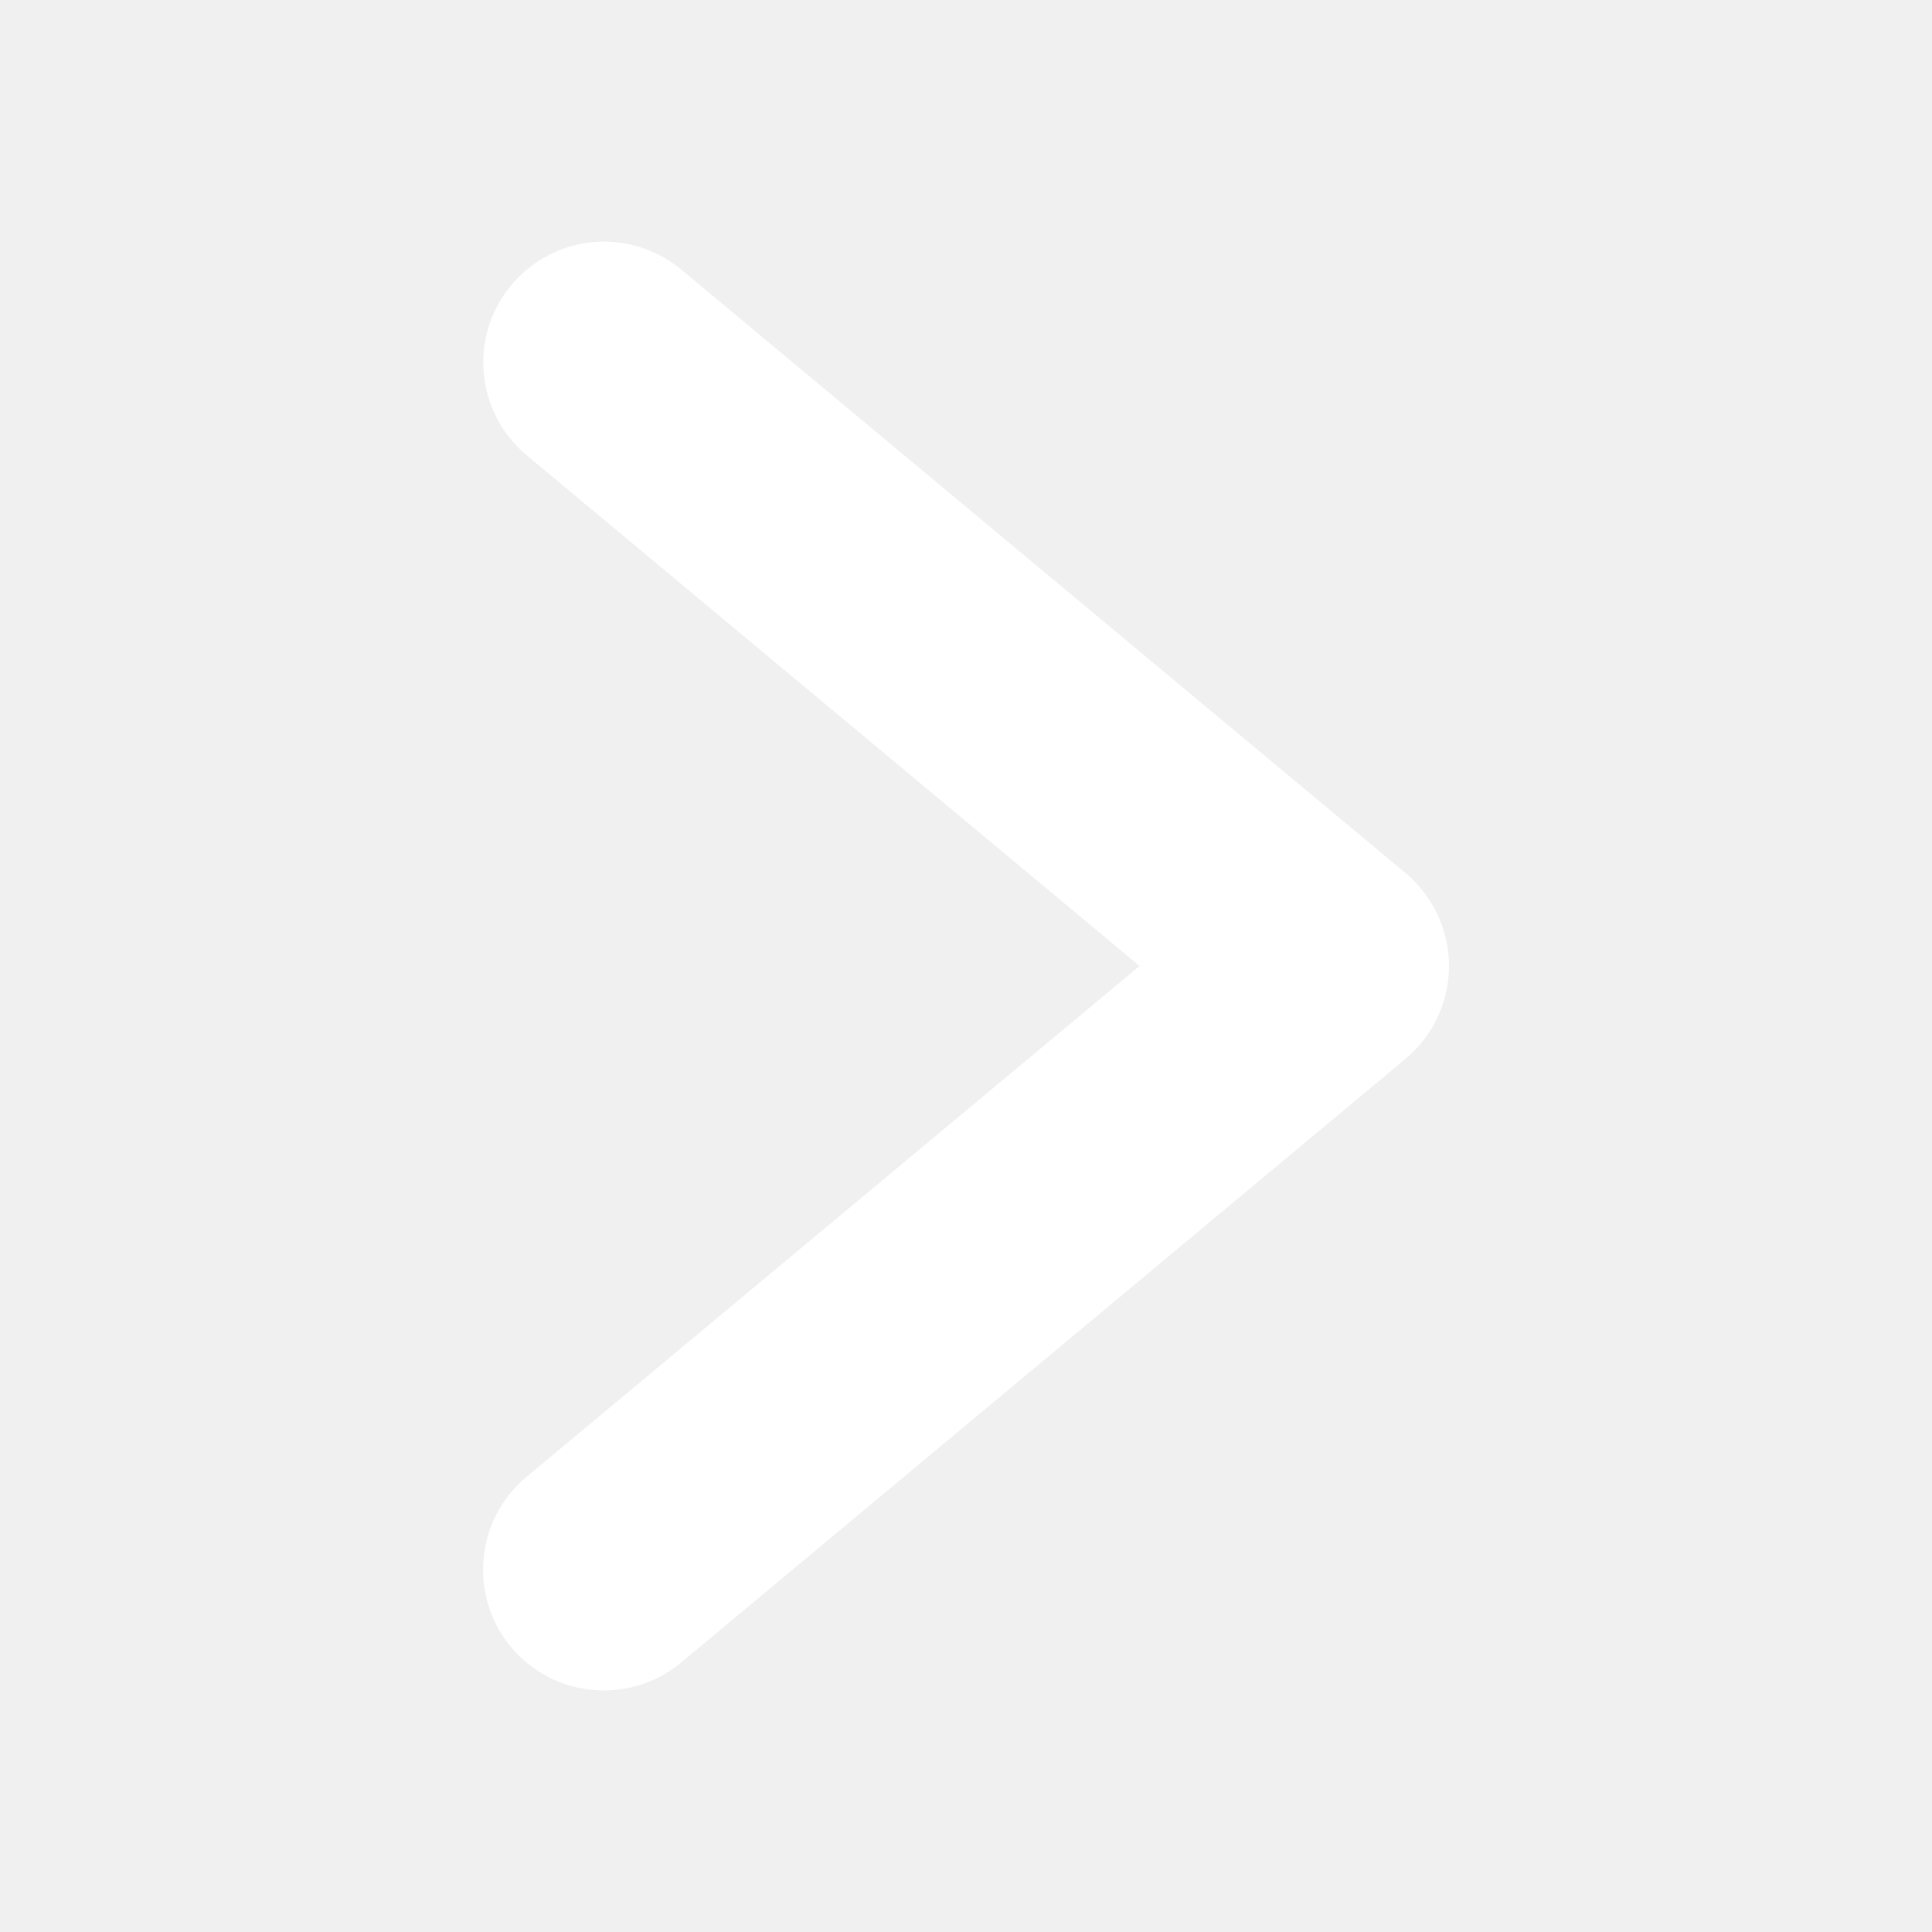
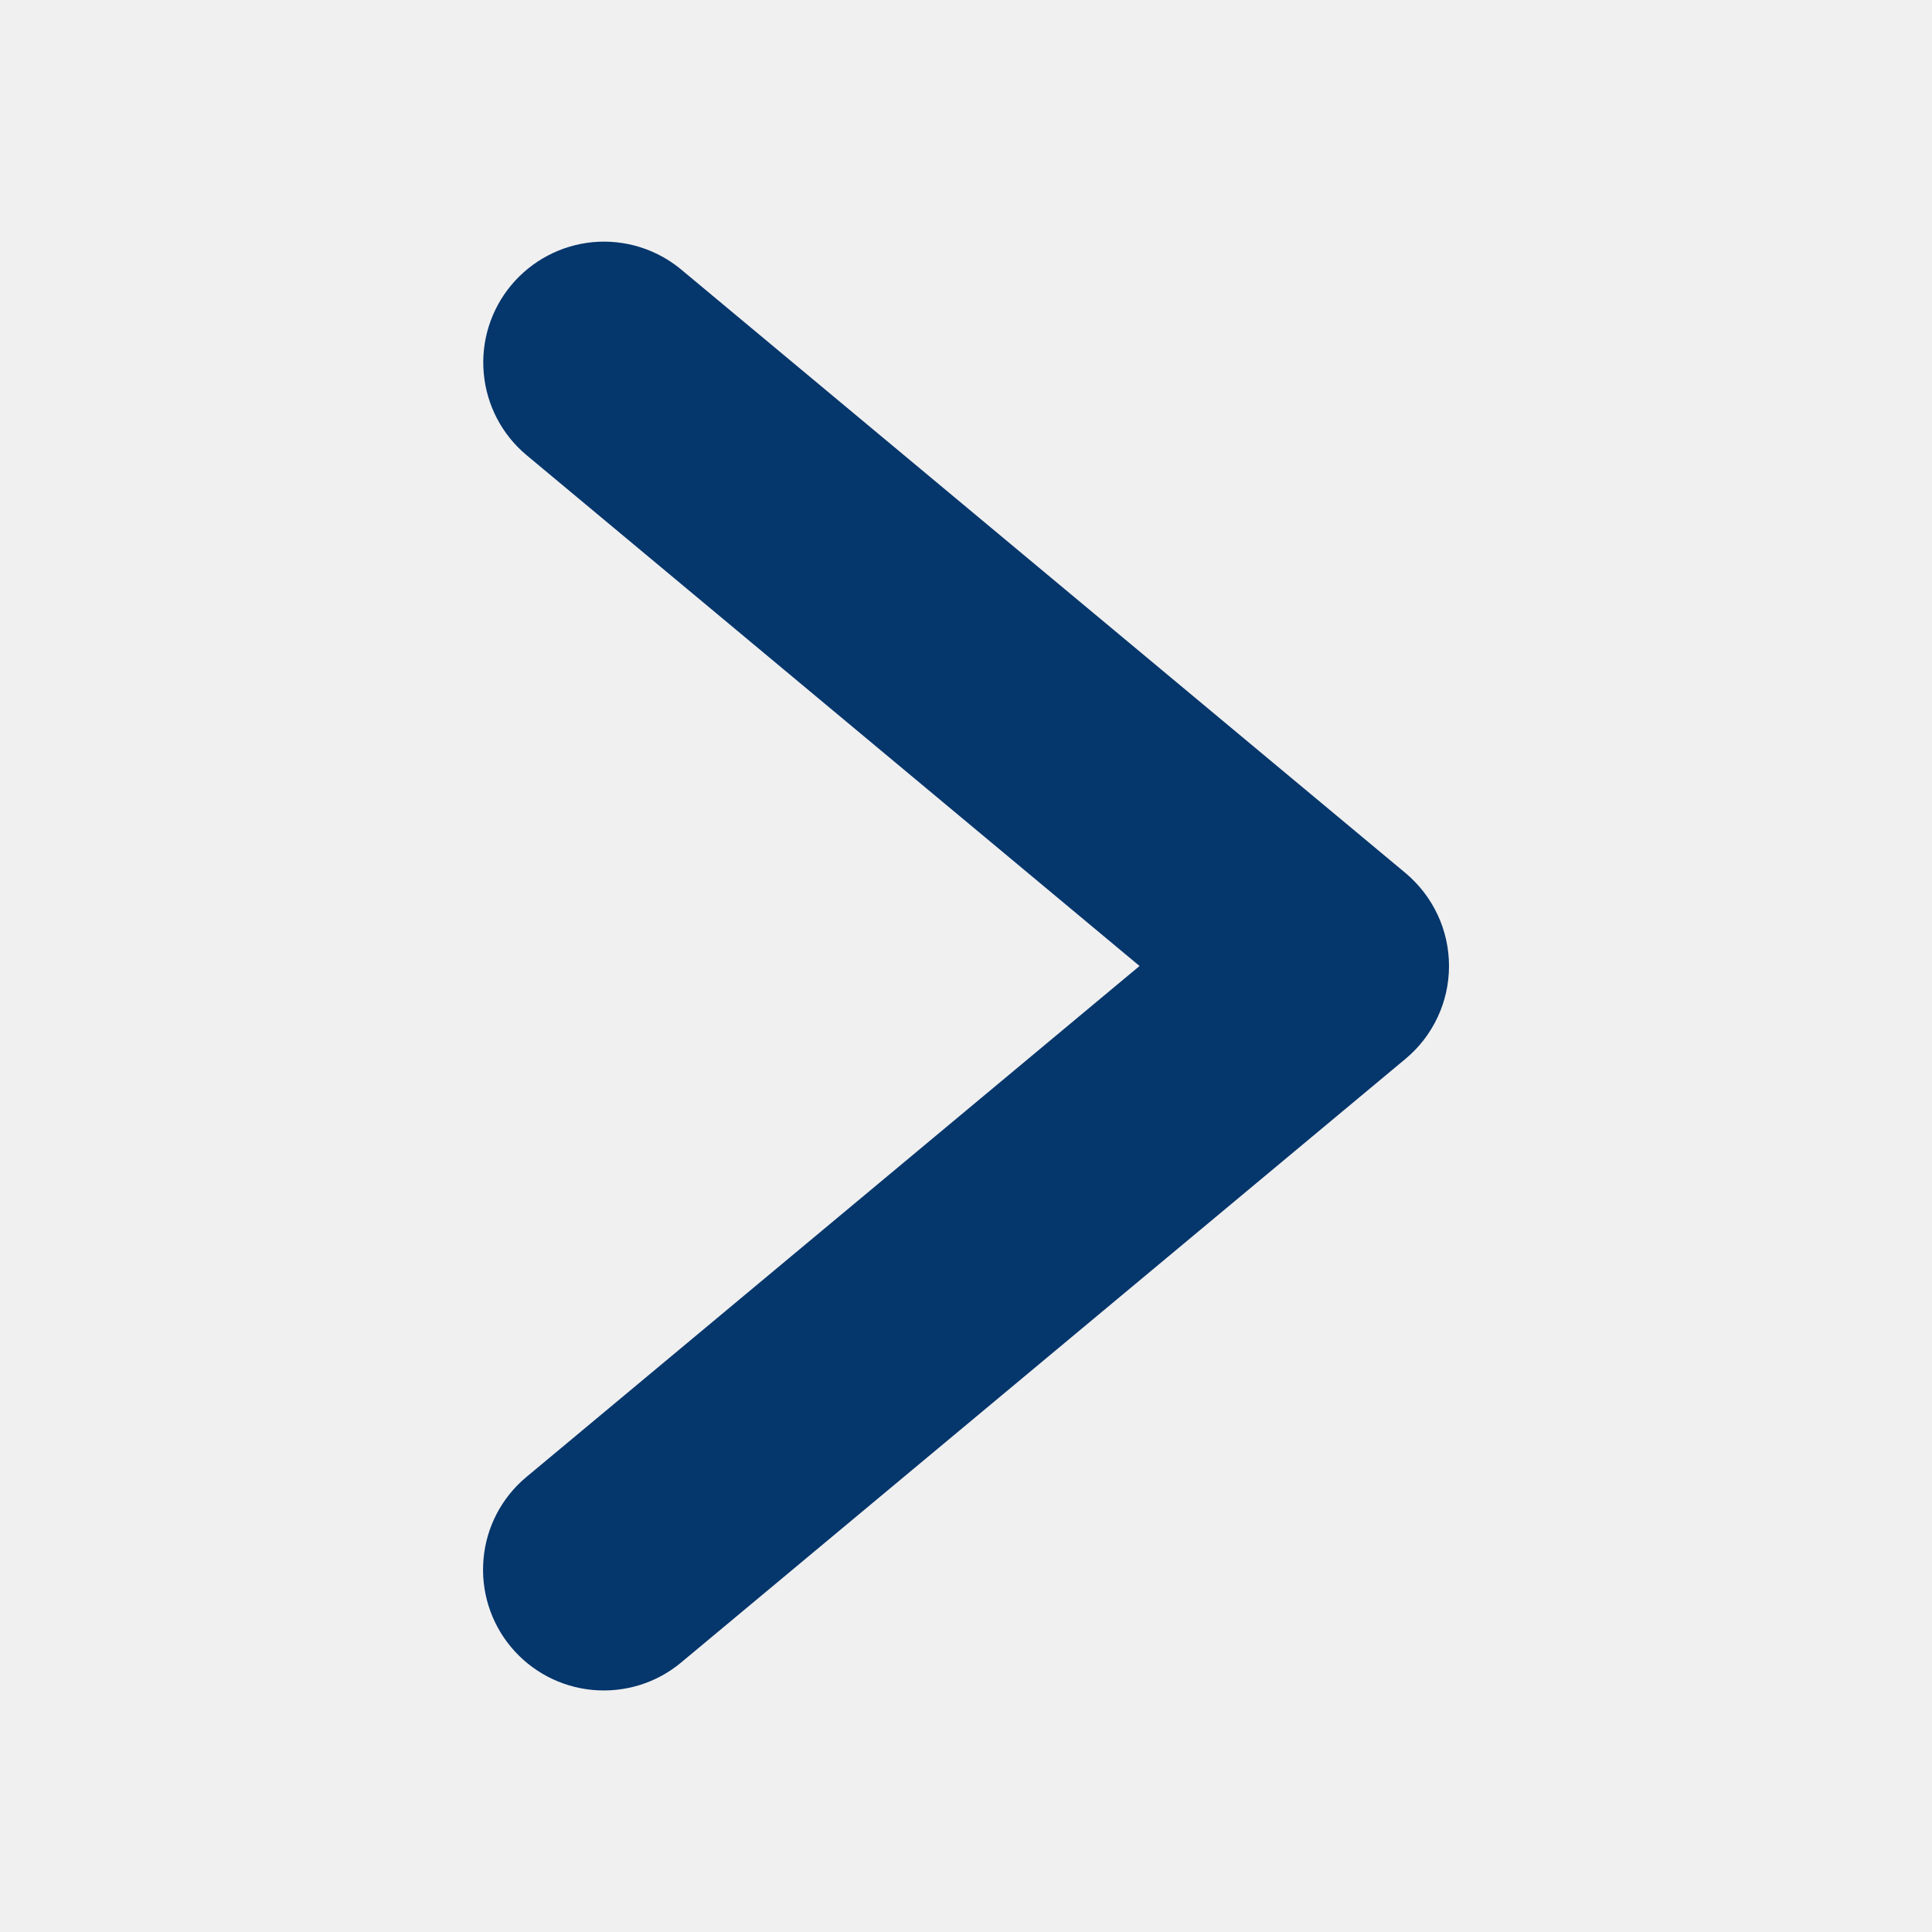
<svg xmlns="http://www.w3.org/2000/svg" width="18" height="18" viewBox="0 0 18 18" fill="none">
-   <path d="M13.096 8.135L6.345 2.51C6.116 2.32 5.821 2.229 5.524 2.256C5.227 2.284 4.954 2.428 4.763 2.657C4.573 2.885 4.48 3.18 4.507 3.477C4.533 3.774 4.676 4.048 4.904 4.239L10.617 9L4.904 13.761C4.675 13.952 4.531 14.226 4.505 14.523C4.478 14.82 4.57 15.116 4.761 15.345C4.952 15.574 5.226 15.718 5.523 15.745C5.82 15.772 6.116 15.681 6.345 15.49L13.096 9.864C13.222 9.759 13.324 9.627 13.394 9.477C13.464 9.328 13.5 9.165 13.5 9C13.5 8.835 13.464 8.672 13.394 8.523C13.324 8.373 13.222 8.241 13.096 8.135Z" fill="white" />
+   <path d="M13.096 8.135L6.345 2.51C6.116 2.32 5.821 2.229 5.524 2.256C5.227 2.284 4.954 2.428 4.763 2.657C4.573 2.885 4.48 3.18 4.507 3.477C4.533 3.774 4.676 4.048 4.904 4.239L10.617 9L4.904 13.761C4.675 13.952 4.531 14.226 4.505 14.523C4.478 14.82 4.57 15.116 4.761 15.345C4.952 15.574 5.226 15.718 5.523 15.745C5.82 15.772 6.116 15.681 6.345 15.49L13.096 9.864C13.222 9.759 13.324 9.627 13.394 9.477C13.464 9.328 13.5 9.165 13.5 9C13.5 8.835 13.464 8.672 13.394 8.523C13.324 8.373 13.222 8.241 13.096 8.135Z" fill="#05366C" />
</svg>
